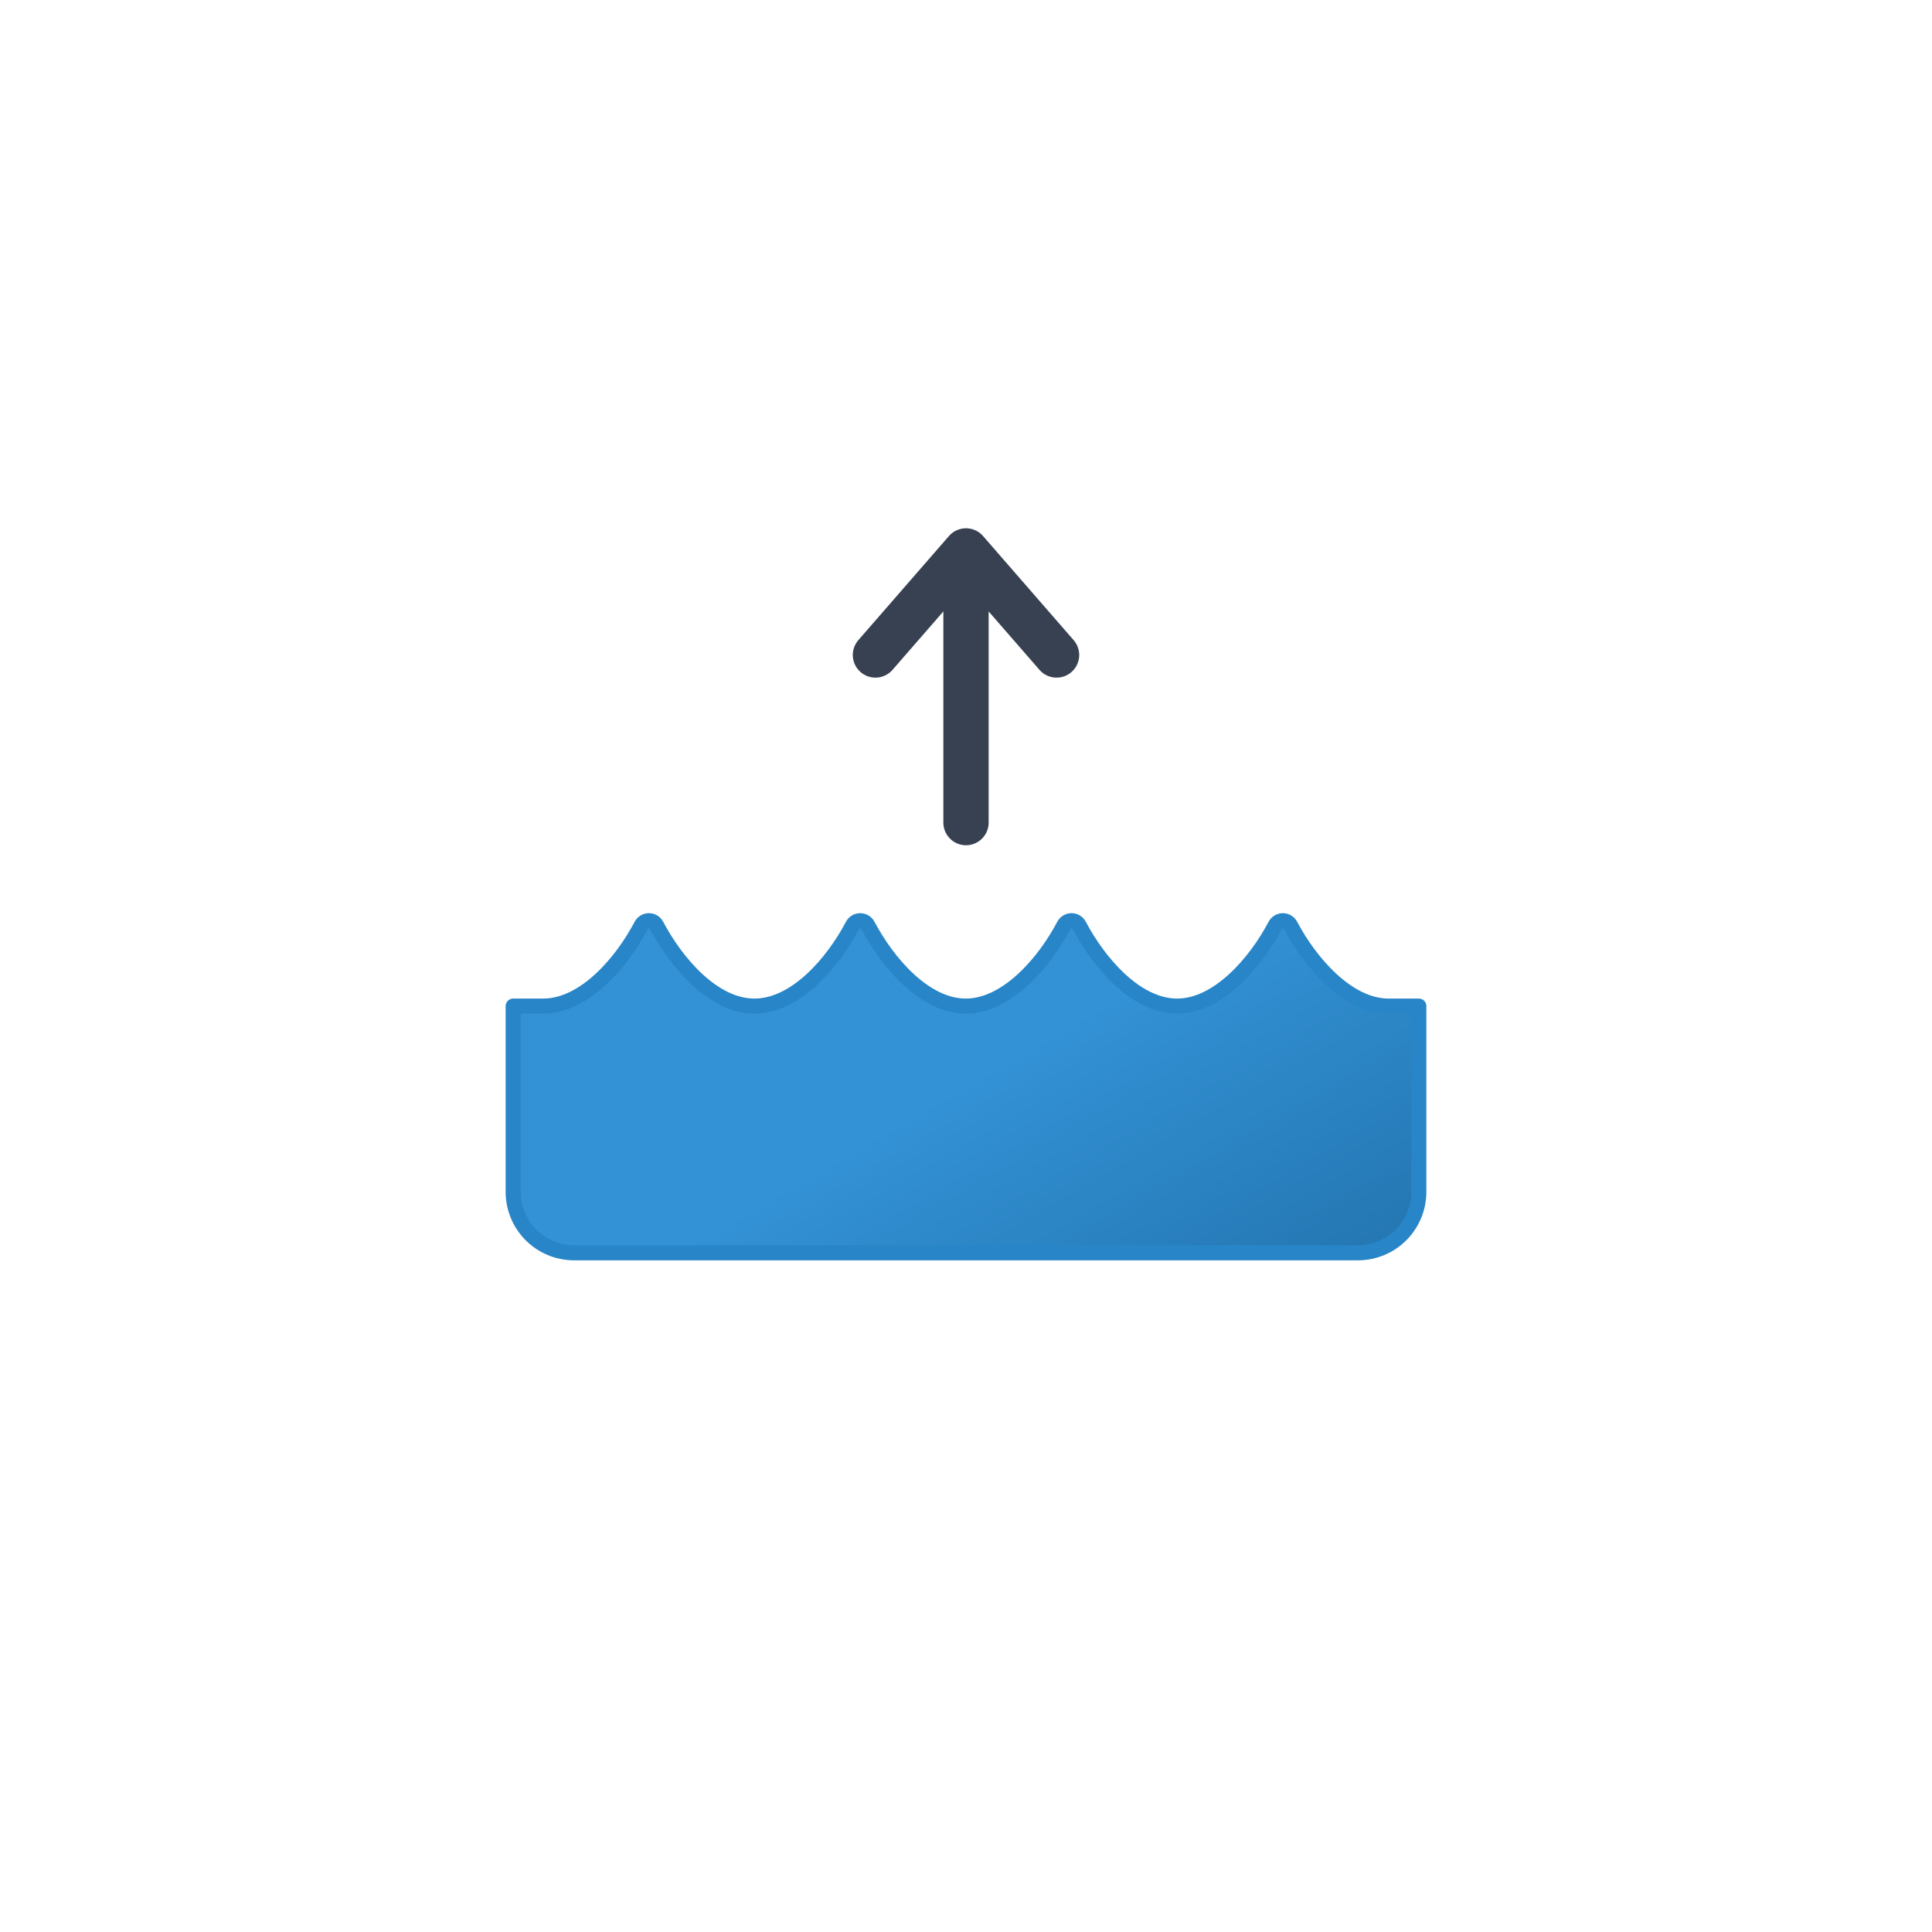
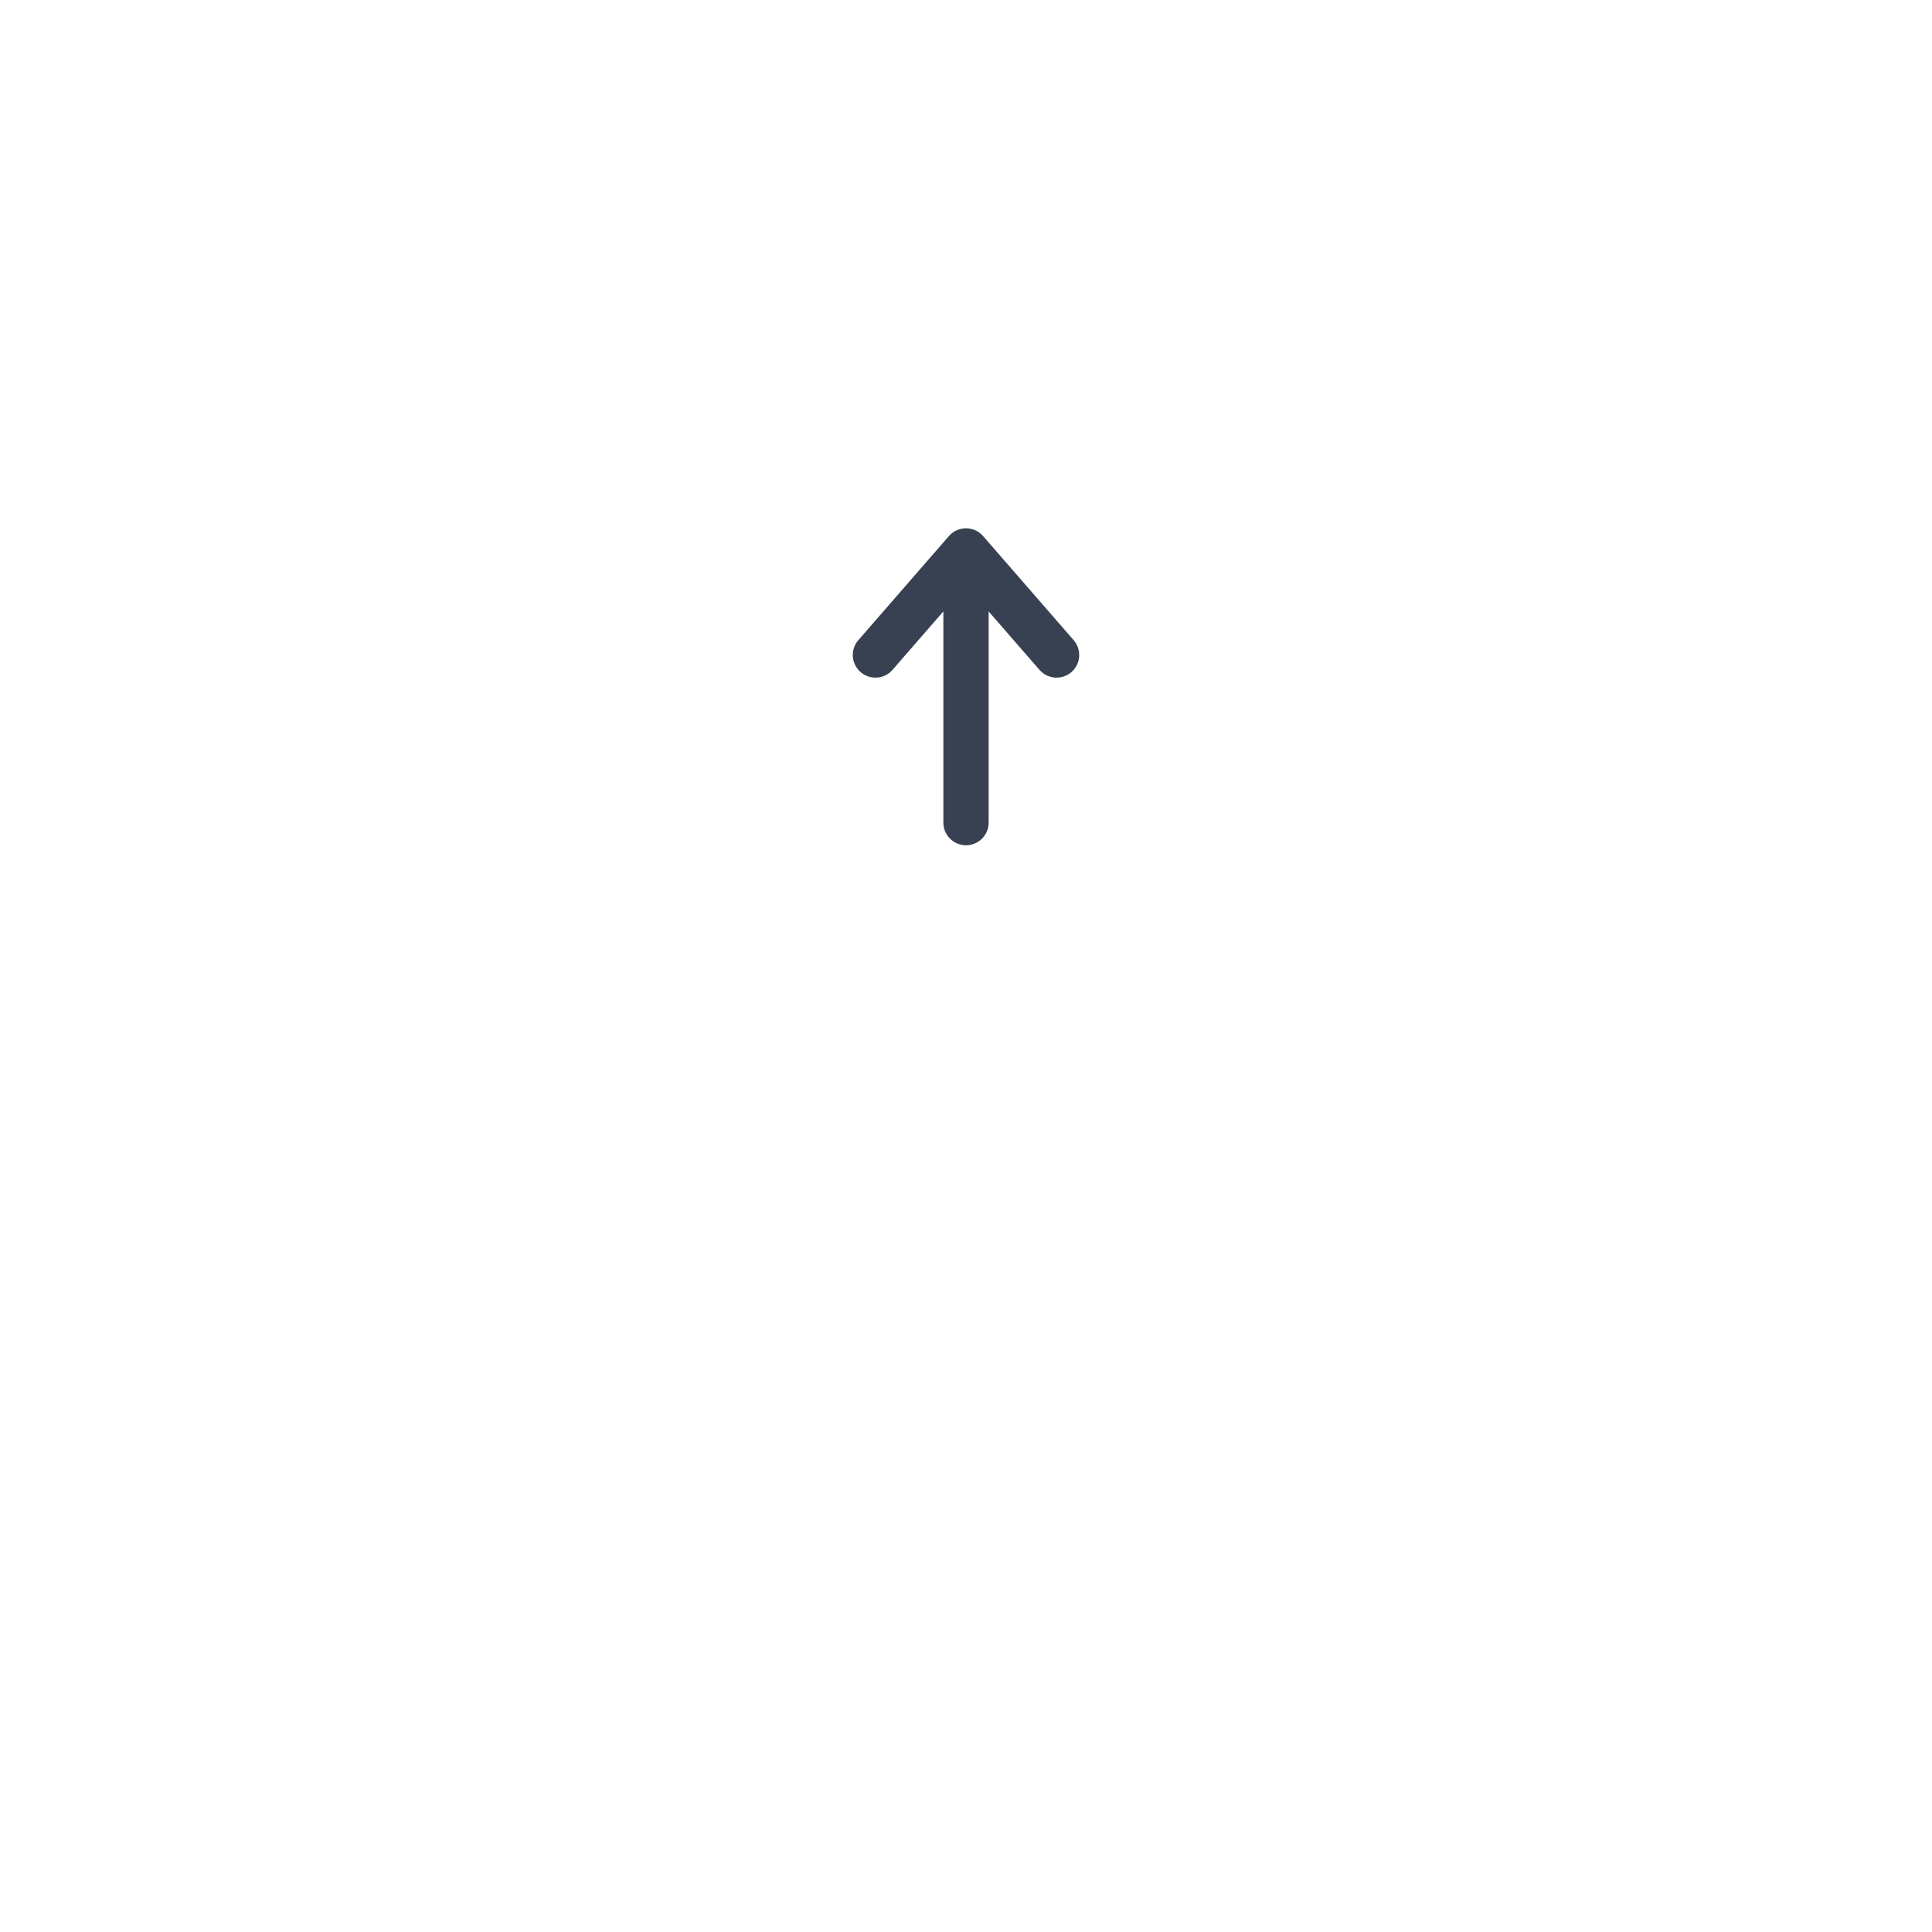
<svg xmlns="http://www.w3.org/2000/svg" xmlns:xlink="http://www.w3.org/1999/xlink" viewBox="0 0 512 512">
  <defs>
    <linearGradient id="a" x1="79.46" y1="-22.29" x2="165.78" y2="127.22" gradientUnits="userSpaceOnUse">
      <stop offset="0" stop-color="#3392d6" />
      <stop offset="0.45" stop-color="#3392d6" />
      <stop offset="1" stop-color="#2477b2" />
    </linearGradient>
-     <symbol id="b" viewBox="0 0 244 92">
-       <path d="M242,24.63h-8c-10.92,0-20.85-11.66-26-21.39a2.28,2.28,0,0,0-4.06,0c-5.12,9.73-15.05,21.39-26,21.39S157.15,13,152,3.24a2.28,2.28,0,0,0-4.06,0c-5.12,9.73-15.05,21.39-26,21.39S101.15,13,96,3.24a2.28,2.28,0,0,0-4.06,0c-5.12,9.73-15,21.39-26,21.39S45.15,13,40,3.24a2.28,2.28,0,0,0-4.06,0c-5.12,9.73-15,21.39-26,21.39H2V73.7A16.14,16.14,0,0,0,18,90H226a16.14,16.14,0,0,0,16-16.3Z" stroke="#2885c7" stroke-linecap="round" stroke-linejoin="round" stroke-width="4" fill="url(#a)" />
+     <symbol id="b" viewBox="0 0 244 92" overflow="visible">
+       <path stroke="#2885c7" stroke-linecap="round" stroke-linejoin="round" stroke-width="4" fill="url(#a)">
+         <animate attributeName="d" values="                     M 242 24.63 h -8 c -10.92 0 -20.85 -11.66 -26 -21.39 a 2.28 2.28 0 0 0 -4.06 0 c -5.12 9.73 -15.05 21.39 -26 21.39 S 157.15 13 152 3.24 a 2.28 2.28 0 0 0 -4.06 0 c -5.12 9.73 -15.05 21.39 -26 21.39 S 101.15 13 96 3.24 a 2.28 2.28 0 0 0 -4.06 0 c -5.12 9.73 -15 21.39 -26 21.39 S 45.15 13 40 3.24 a 2.28 2.28 0 0 0 -4.06 0 c -5.12 9.73 -15 21.39 -26 21.39 H 2 V 74 A 16.14 16.14 0 0 0 18 90 H 226 a 16.14 16.14 0 0 0 16 -16.3 Z;                     M 242 24.63 h -8 c -10.92 0 -20.85 -11.66 -26 -21.39 a 2.28 2.28 0 0 0 -4.06 0 c -5.12 9.73 -15.05 21.39 -26 21.39 S 157.15 13 152 3.24 a 2.28 2.28 0 0 0 -4.06 0 c -5.12 9.73 -15.05 21.39 -26 21.39 S 101.15 13 96 3.24 a 2.28 2.28 0 0 0 -4.06 0 c -5.12 9.73 -15 21.39 -26 21.39 S 45.15 13 40 3.24 a 2.28 2.28 0 0 0 -4.06 0 c -5.12 9.73 -15 21.39 -26 21.39 H 2 V 89 A 16.14 16.14 0 0 0 18 105 H 226 a 16.14 16.14 0 0 0 16 -16.3 Z;                     M 242 24.63 h -8 c -10.92 0 -20.85 -11.66 -26 -21.39 a 2.28 2.28 0 0 0 -4.06 0 c -5.12 9.73 -15.05 21.39 -26 21.39 S 157.15 13 152 3.24 a 2.28 2.28 0 0 0 -4.06 0 c -5.12 9.73 -15.05 21.39 -26 21.39 S 101.15 13 96 3.24 a 2.28 2.28 0 0 0 -4.06 0 c -5.12 9.73 -15 21.39 -26 21.39 S 45.15 13 40 3.24 a 2.28 2.28 0 0 0 -4.06 0 c -5.12 9.73 -15 21.39 -26 21.39 H 2 V 74 A 16.14 16.14 0 0 0 18 90 H 226 a 16.14 16.14 0 0 0 16 -16.3 Z                     " dur="3s" calcMode="spline" keySplines=".42, 0, .58, 1; .42, 0, .58, 1" repeatCount="indefinite" />
+         <animateTransform attributeName="transform" additive="sum" type="translate" values="0 0; 0 -15; 0 0" dur="3s" calcMode="spline" keySplines=".42, 0, .58, 1; .42, 0, .58, 1" repeatCount="indefinite" />
+       </path>
    </symbol>
  </defs>
  <use width="244" height="92" transform="translate(134 242)" xlink:href="#b" />
-   <polyline points="256 218 256 146 232 173.58 256 146 280 173.58" fill="none" stroke="#374151" stroke-linecap="round" stroke-linejoin="round" stroke-width="12" />
+   <polyline points="256 218 256 146 232 173.58 256 146 280 173.58" fill="none" stroke="#374151" stroke-linecap="round" stroke-linejoin="round" stroke-width="12">
+     <animateTransform attributeName="transform" additive="sum" type="translate" values="0 0; 0 -37; 0 0" dur="3s" calcMode="spline" keySplines=".42, 0, .58, 1; .42, 0, .58, 1" repeatCount="indefinite" />
+   </polyline>
</svg>
